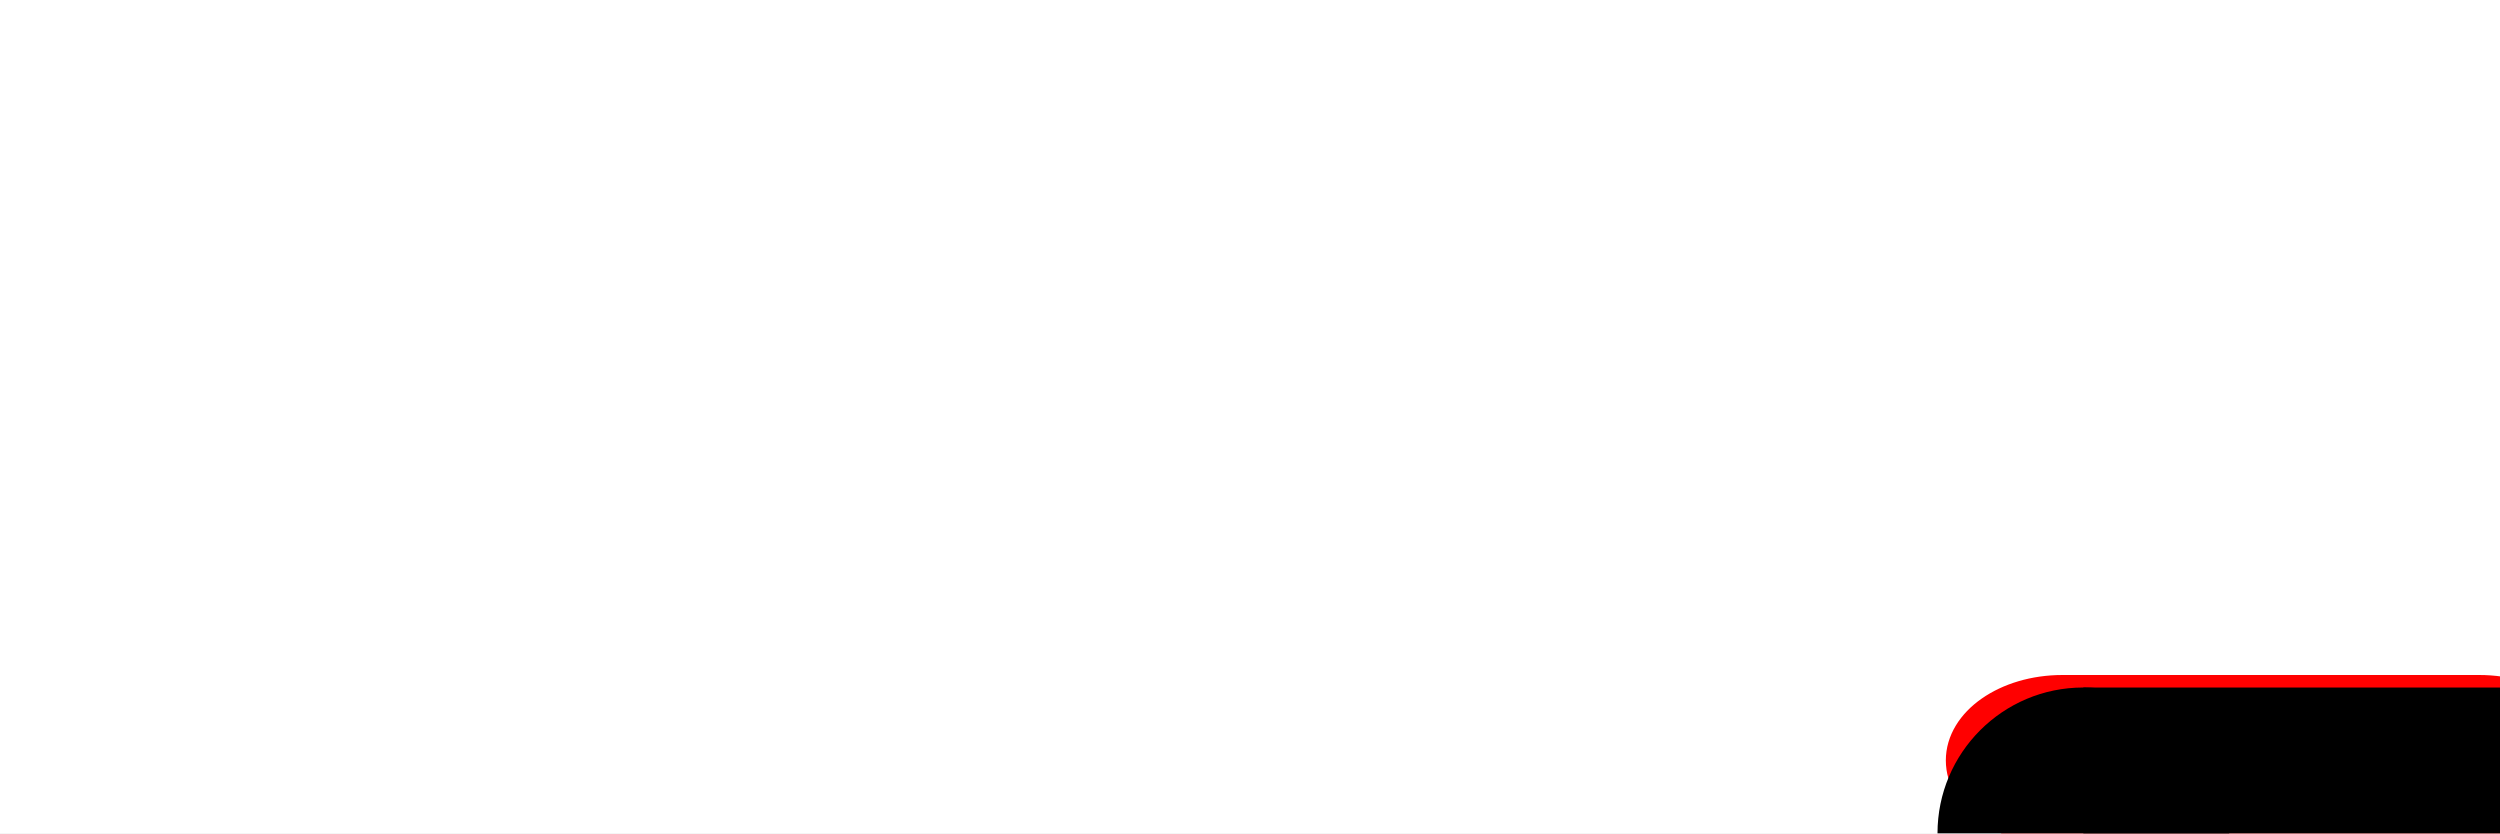
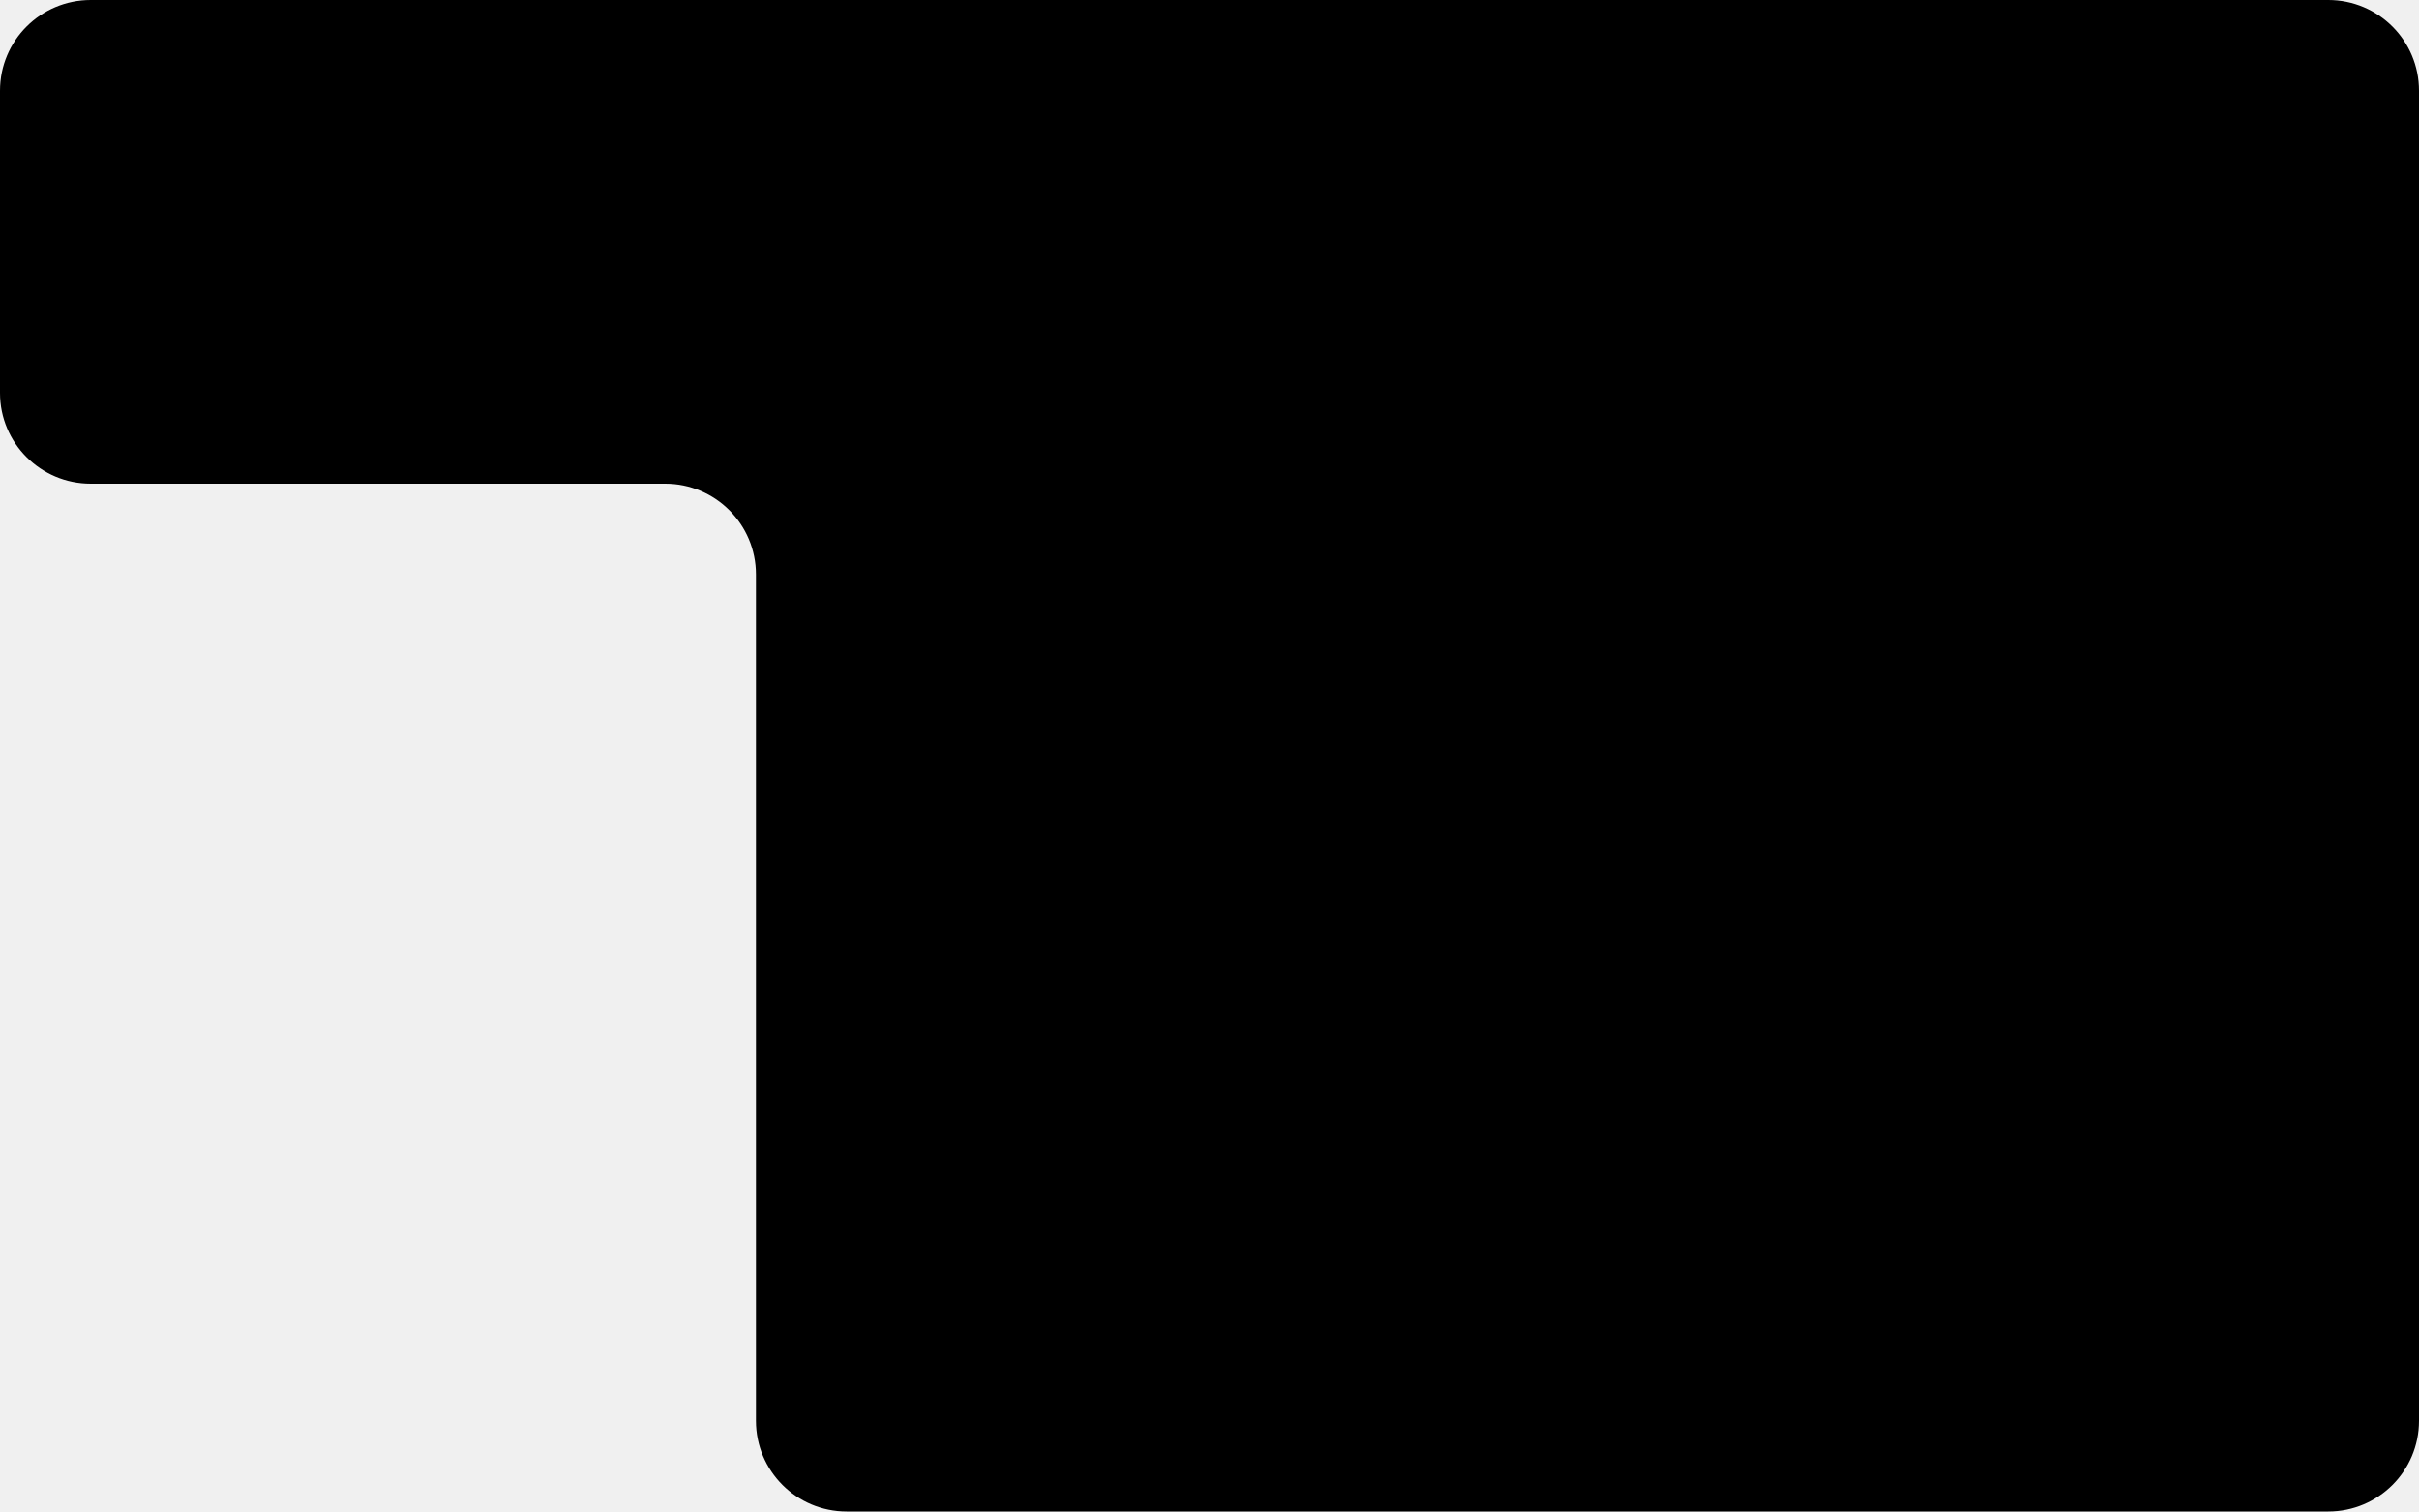
- <svg xmlns="http://www.w3.org/2000/svg" viewBox="0 0 600 200" preserveAspectRatio="xMaxYMax slice" style="width: 100%; height: 200px; display: block;">
-   <rect width="100%" height="100%" fill="white" />
-   <g transform="translate(450, 165)">
-     <rect x="20" y="0" width="150" height="35" rx="25" fill="none" stroke="red" stroke-width="6" />
-     <rect x="50" y="0" width="100" height="35" fill="black" />
-     <circle cx="50" cy="35" r="35" fill="black" />
-   </g>
+ <svg xmlns="http://www.w3.org/2000/svg" width="400" height="250" viewBox="0 0 400 250">
+   <path d="     M 15,0      H 385      A 15,15 0 0 1 400,15      V 235      A 15,15 0 0 1 385,250      H 140      A 15,15 0 0 1 125,235      V 95      A 15,15 0 0 0 110,80      H 15      A 15,15 0 0 1 0,65      V 15      A 15,15 0 0 1 15,0      Z" fill="black" />
</svg>
